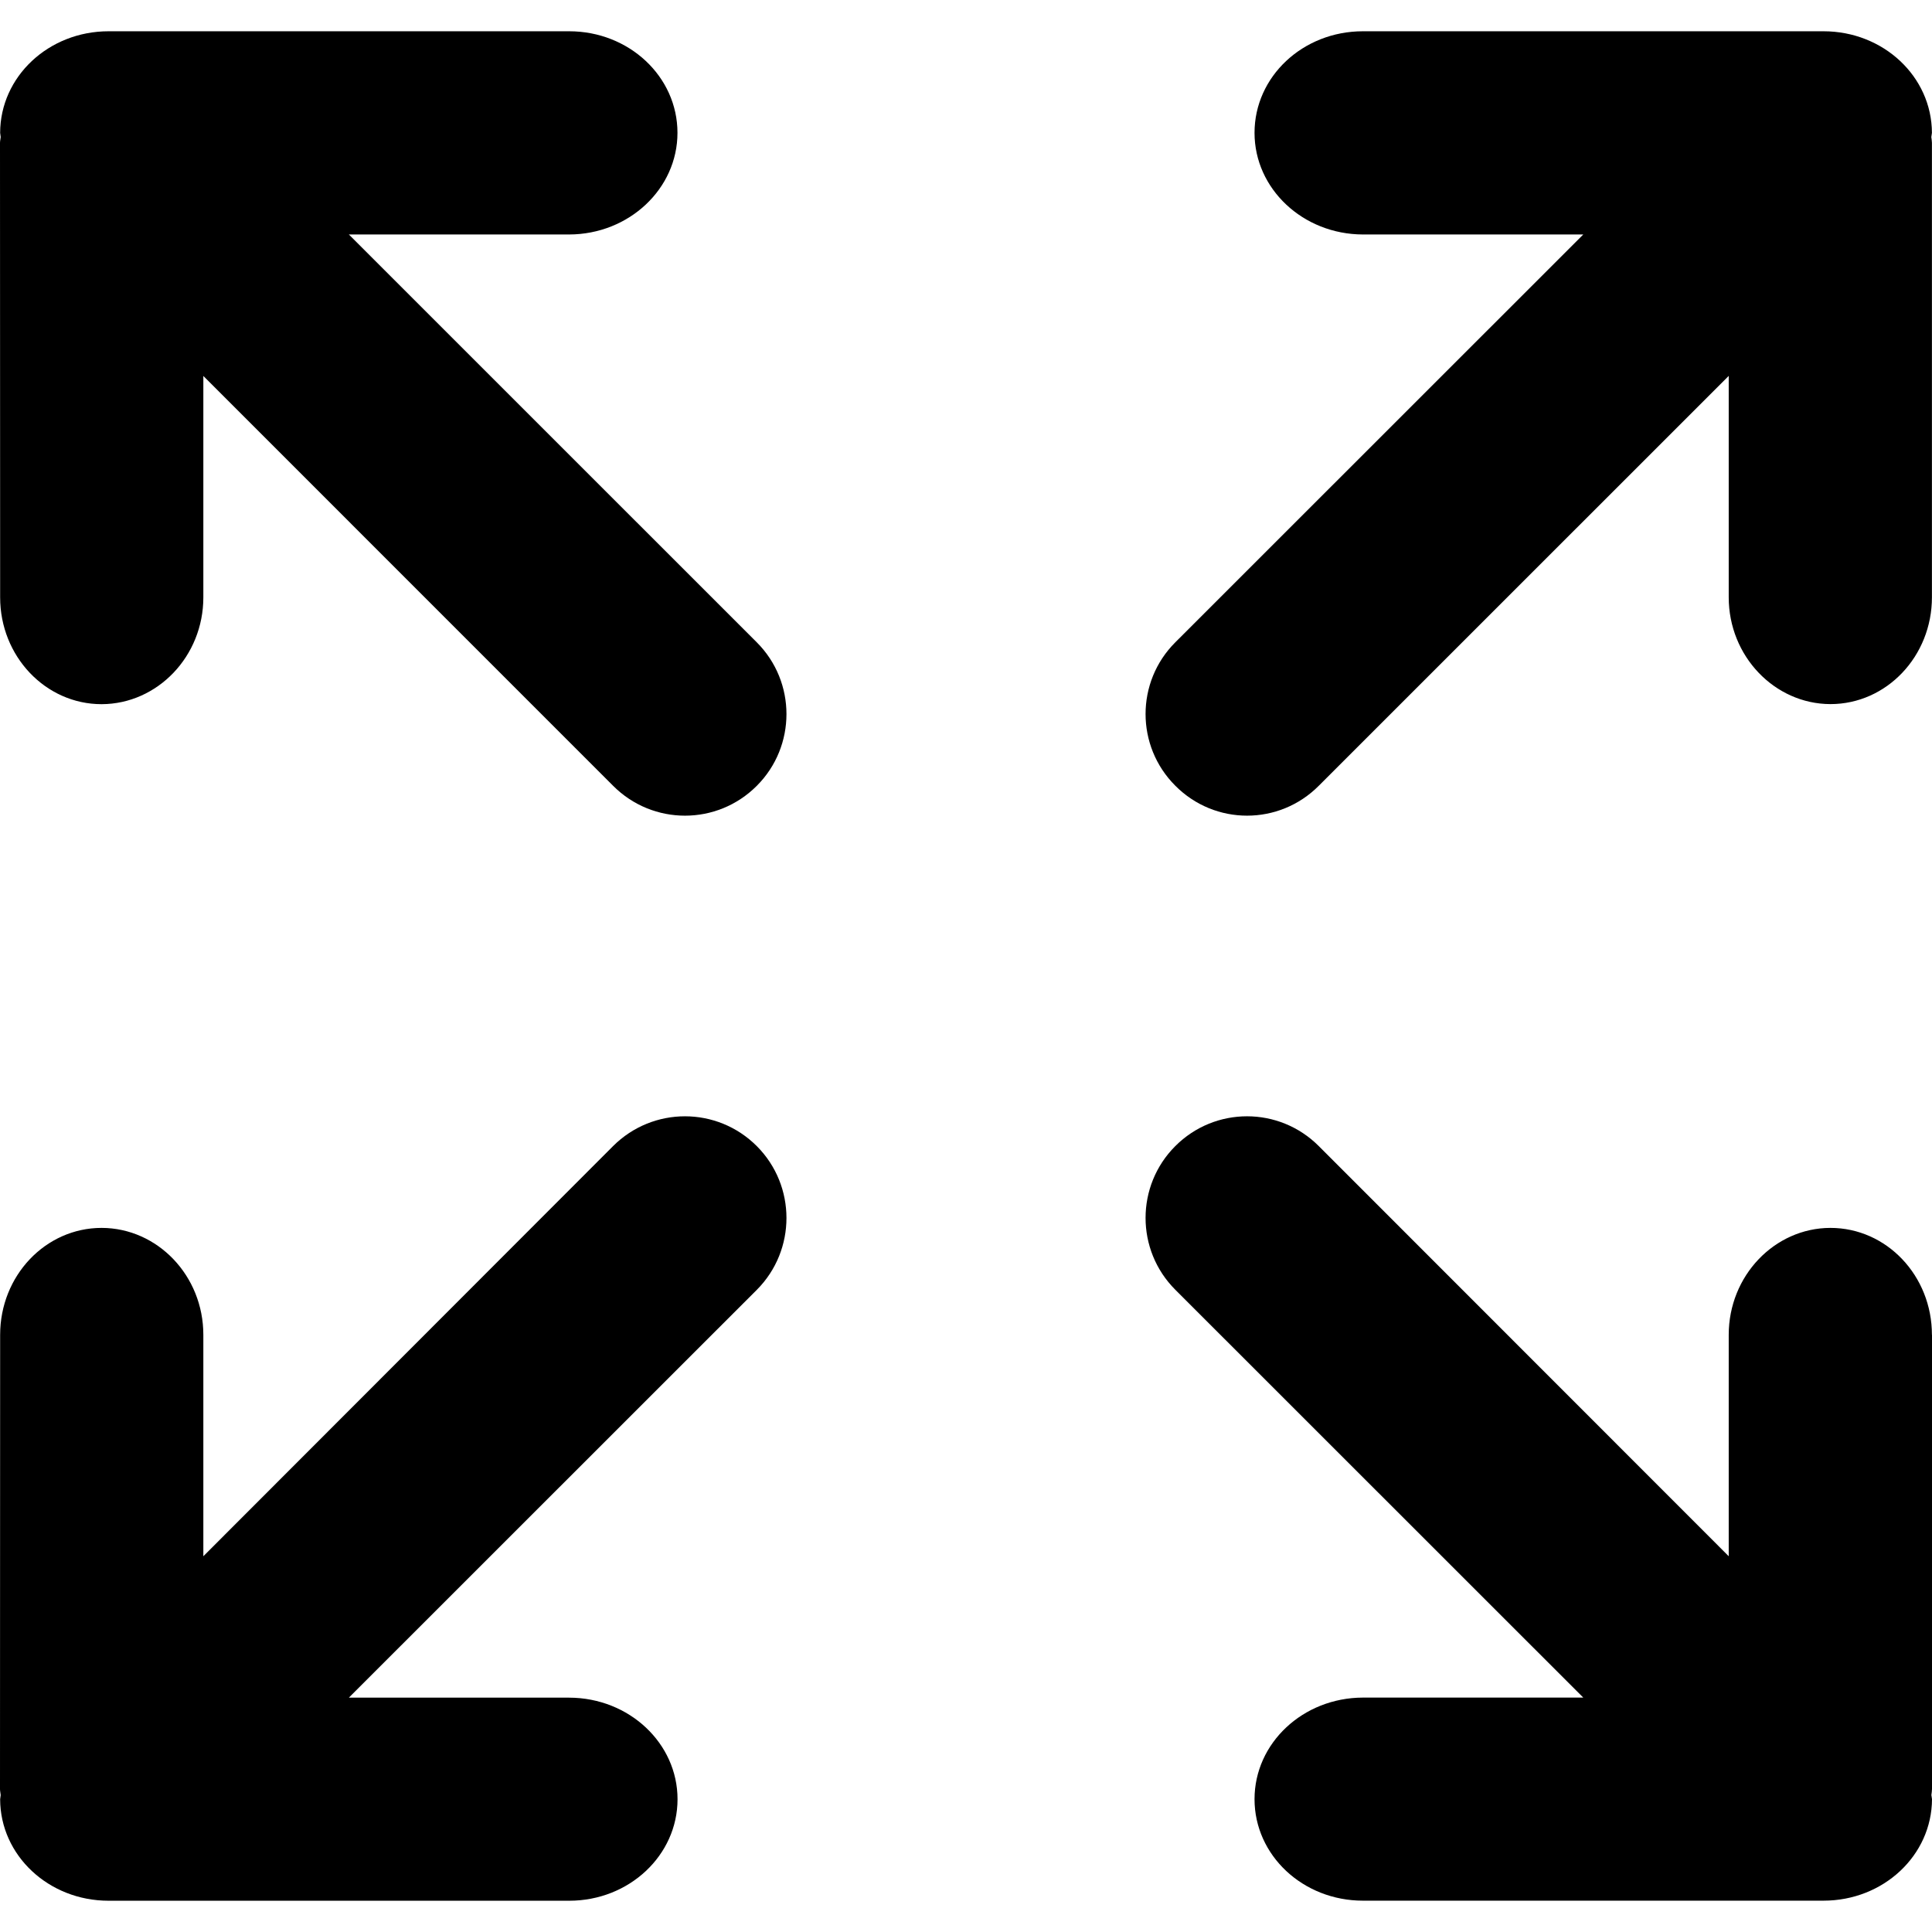
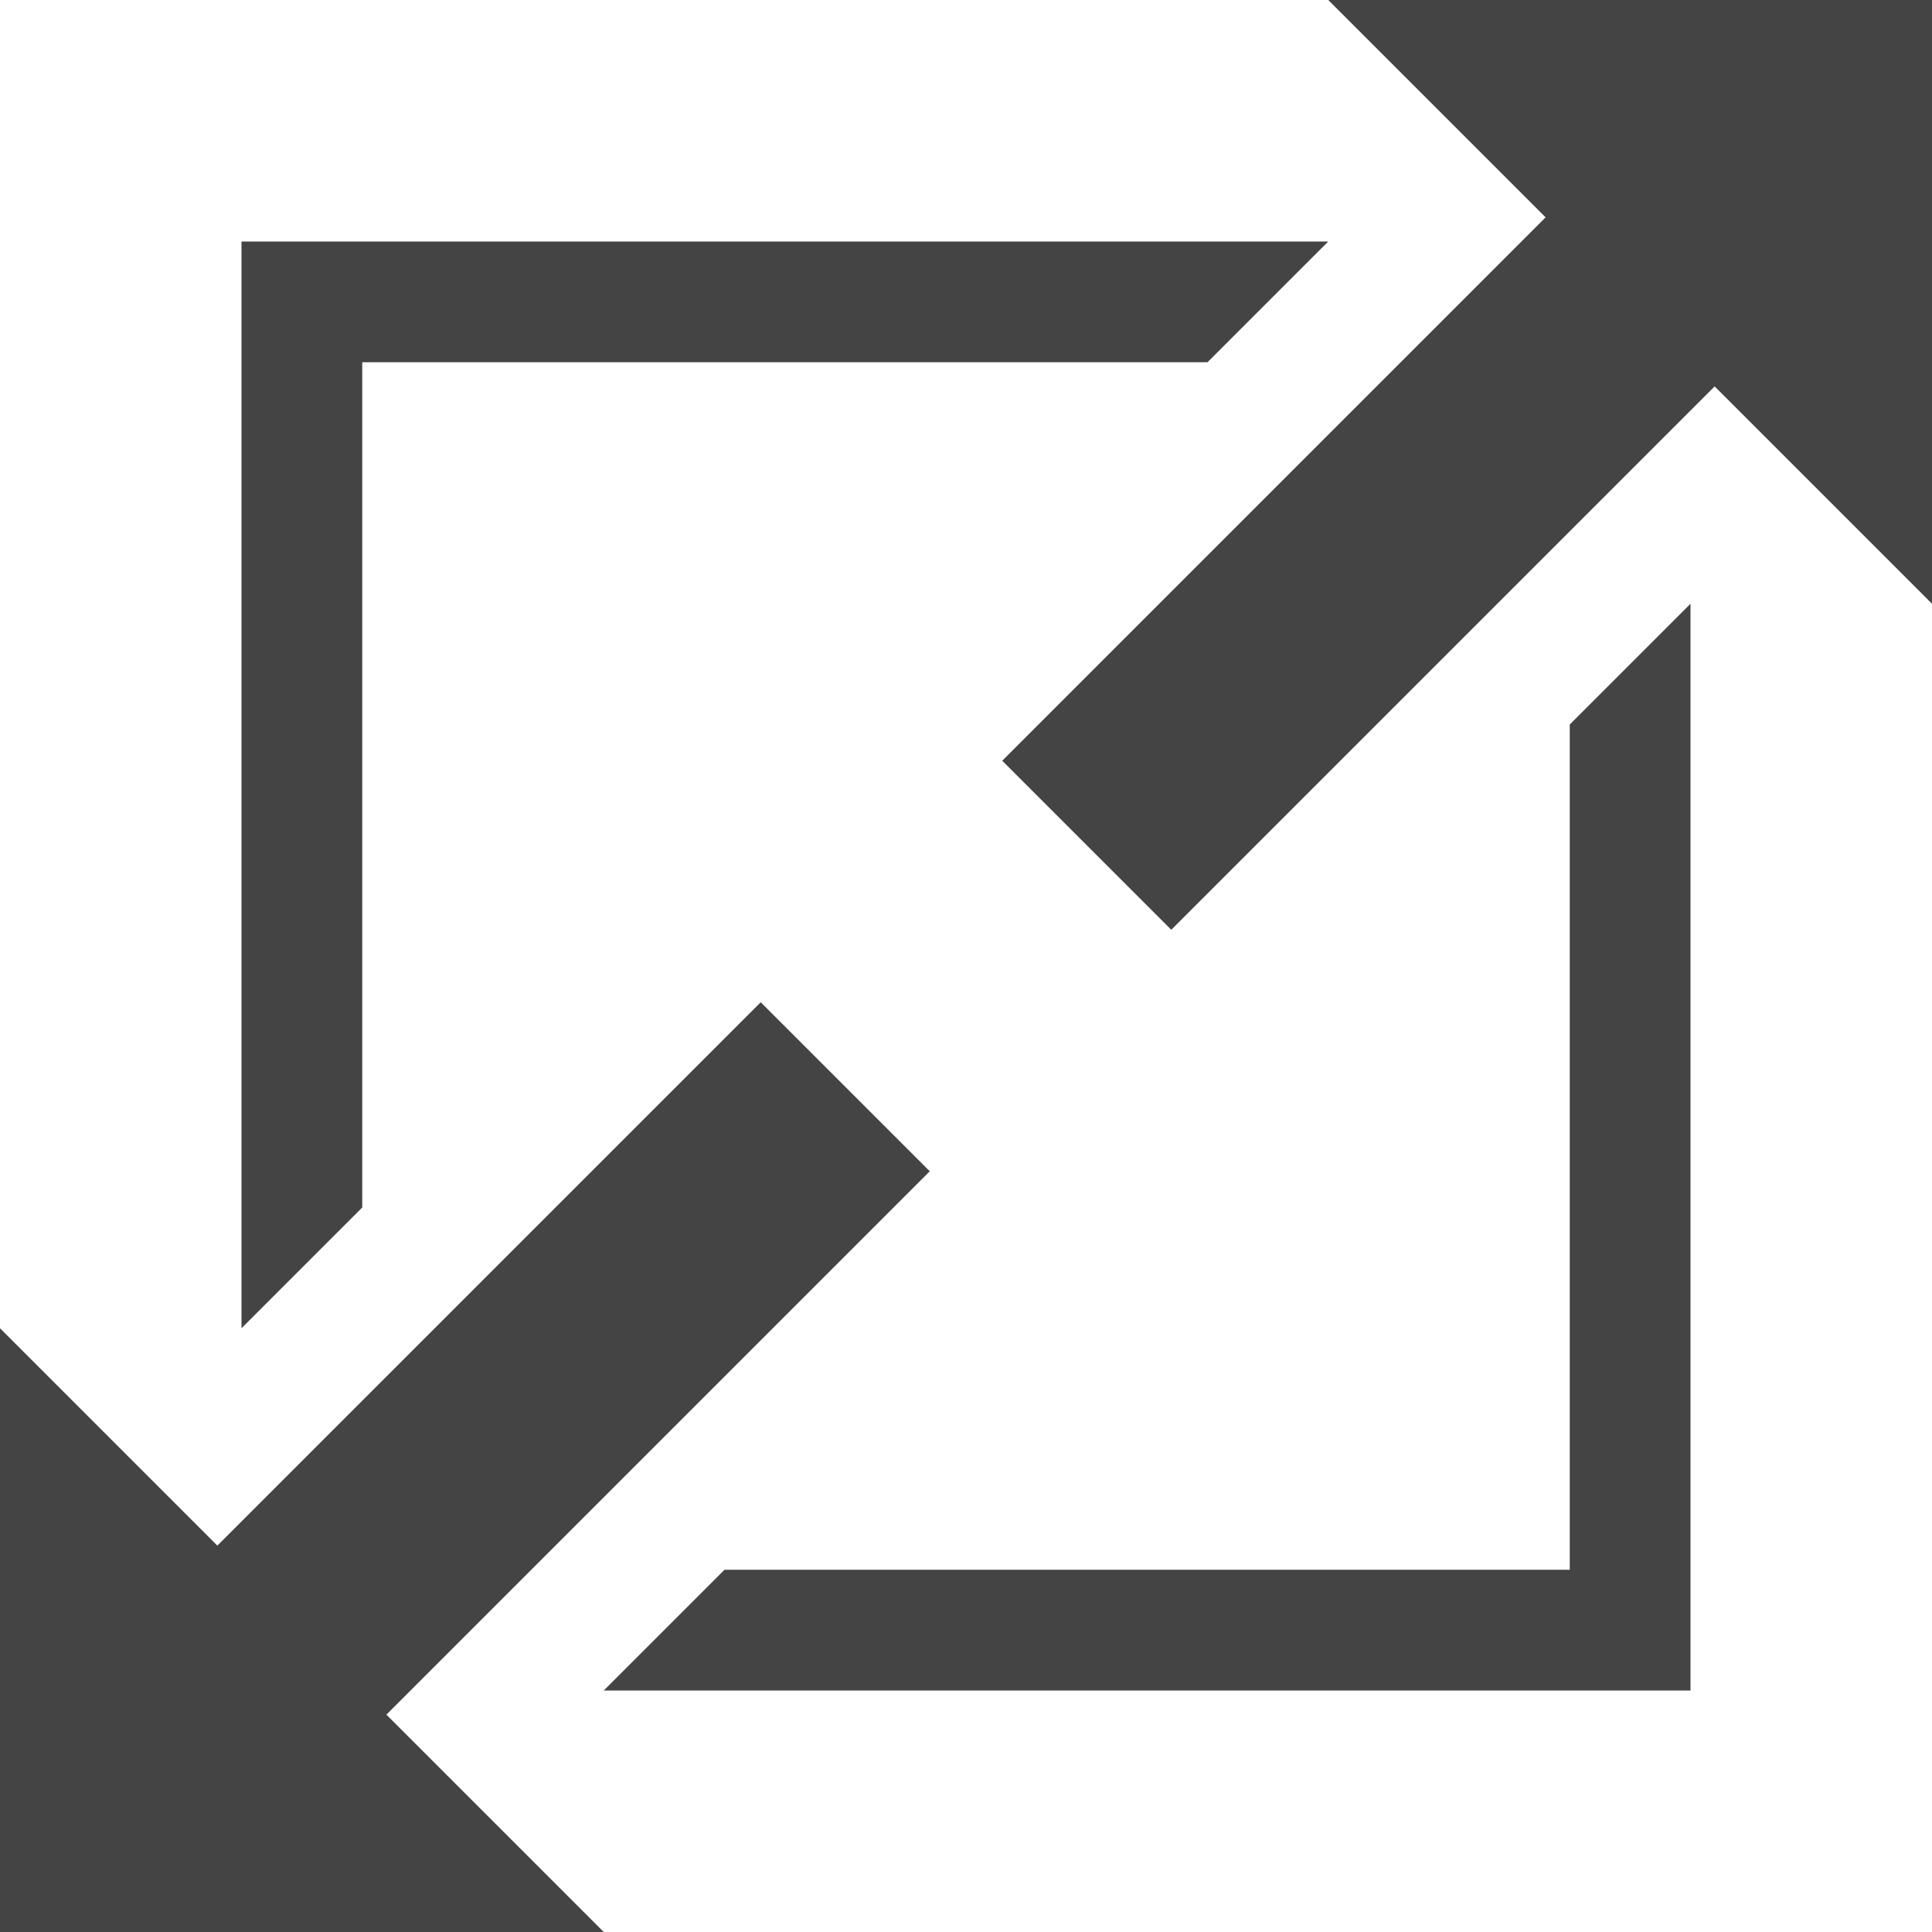
- <svg xmlns="http://www.w3.org/2000/svg" version="1.1" id="Capa_1" x="0px" y="0px" viewBox="0 0 28.361 28.361" style="enable-background:new 0 0 28.361 28.361;" xml:space="preserve">
-   <g>
-     <g id="c115_arrows">
-       <path d="M28.36,19.595c0-0.868-0.665-1.57-1.491-1.57c-0.819,0.002-1.492,0.702-1.492,1.57v3.25l-6.018-6.021    c-0.582-0.583-1.524-0.583-2.106,0c-0.582,0.582-0.582,1.527,0,2.109l5.989,5.987h-3.235c-0.881,0.002-1.591,0.669-1.591,1.491    c0,0.824,0.71,1.49,1.591,1.49h6.761c0.881,0,1.59-0.665,1.593-1.49c-0.003-0.022-0.006-0.039-0.009-0.061    c0.003-0.028,0.009-0.058,0.009-0.087v-6.668H28.36z" />
-       <path d="M9,16.824l-6.015,6.021v-3.25c0-0.868-0.672-1.568-1.493-1.57c-0.824,0-1.49,0.702-1.49,1.57L0,26.264    c0,0.029,0.008,0.059,0.01,0.087c-0.002,0.021-0.006,0.038-0.008,0.061c0.002,0.825,0.712,1.49,1.592,1.49h6.762    c0.879,0,1.59-0.666,1.59-1.49c0-0.822-0.711-1.489-1.59-1.491H5.121l5.989-5.987c0.58-0.582,0.58-1.527,0-2.109    C10.527,16.241,9.584,16.241,9,16.824z" />
-       <path d="M19.359,11.535l6.018-6.017v3.25c0,0.865,0.673,1.565,1.492,1.568c0.826,0,1.491-0.703,1.491-1.568V2.097    c0-0.029-0.006-0.059-0.009-0.085c0.003-0.021,0.006-0.041,0.009-0.062c-0.003-0.826-0.712-1.491-1.592-1.491h-6.761    c-0.881,0-1.591,0.665-1.591,1.491c0,0.821,0.71,1.49,1.591,1.492h3.235l-5.989,5.987c-0.582,0.581-0.582,1.524,0,2.105    C17.835,12.12,18.777,12.12,19.359,11.535z" />
-       <path d="M5.121,3.442h3.234c0.879-0.002,1.59-0.671,1.59-1.492c0-0.826-0.711-1.491-1.59-1.491H1.594    c-0.88,0-1.59,0.665-1.592,1.491C0.004,1.971,0.008,1.991,0.01,2.012C0.008,2.038,0,2.067,0,2.097l0.002,6.672    c0,0.865,0.666,1.568,1.49,1.568c0.821-0.003,1.493-0.703,1.493-1.568v-3.25L9,11.535c0.584,0.585,1.527,0.585,2.11,0    c0.58-0.581,0.58-1.524,0-2.105L5.121,3.442z" />
-     </g>
-     <g id="Capa_1_253_">
- 	</g>
-   </g>
-   <g>
- </g>
-   <g>
- </g>
-   <g>
- </g>
-   <g>
- </g>
-   <g>
- </g>
-   <g>
- </g>
-   <g>
- </g>
-   <g>
- </g>
-   <g>
- </g>
-   <g>
- </g>
-   <g>
- </g>
-   <g>
- </g>
-   <g>
- </g>
-   <g>
- </g>
-   <g>
- </g>
+ <svg xmlns="http://www.w3.org/2000/svg" version="1.1" width="16" height="16" viewBox="0 0 16 16">
+   <path fill="#444444" d="M11 2h-9v9l1-1v-7h7z" />
+   <path fill="#444444" d="M5 14h9v-9l-1 1v7h-7z" />
+   <path fill="#444444" d="M16 0h-5l1.8 1.8-4.5 4.5 1.4 1.4 4.5-4.5 1.8 1.8z" />
+   <path fill="#444444" d="M7.7 9.7l-1.4-1.4-4.5 4.5-1.8-1.8v5h5l-1.8-1.8z" />
</svg>
